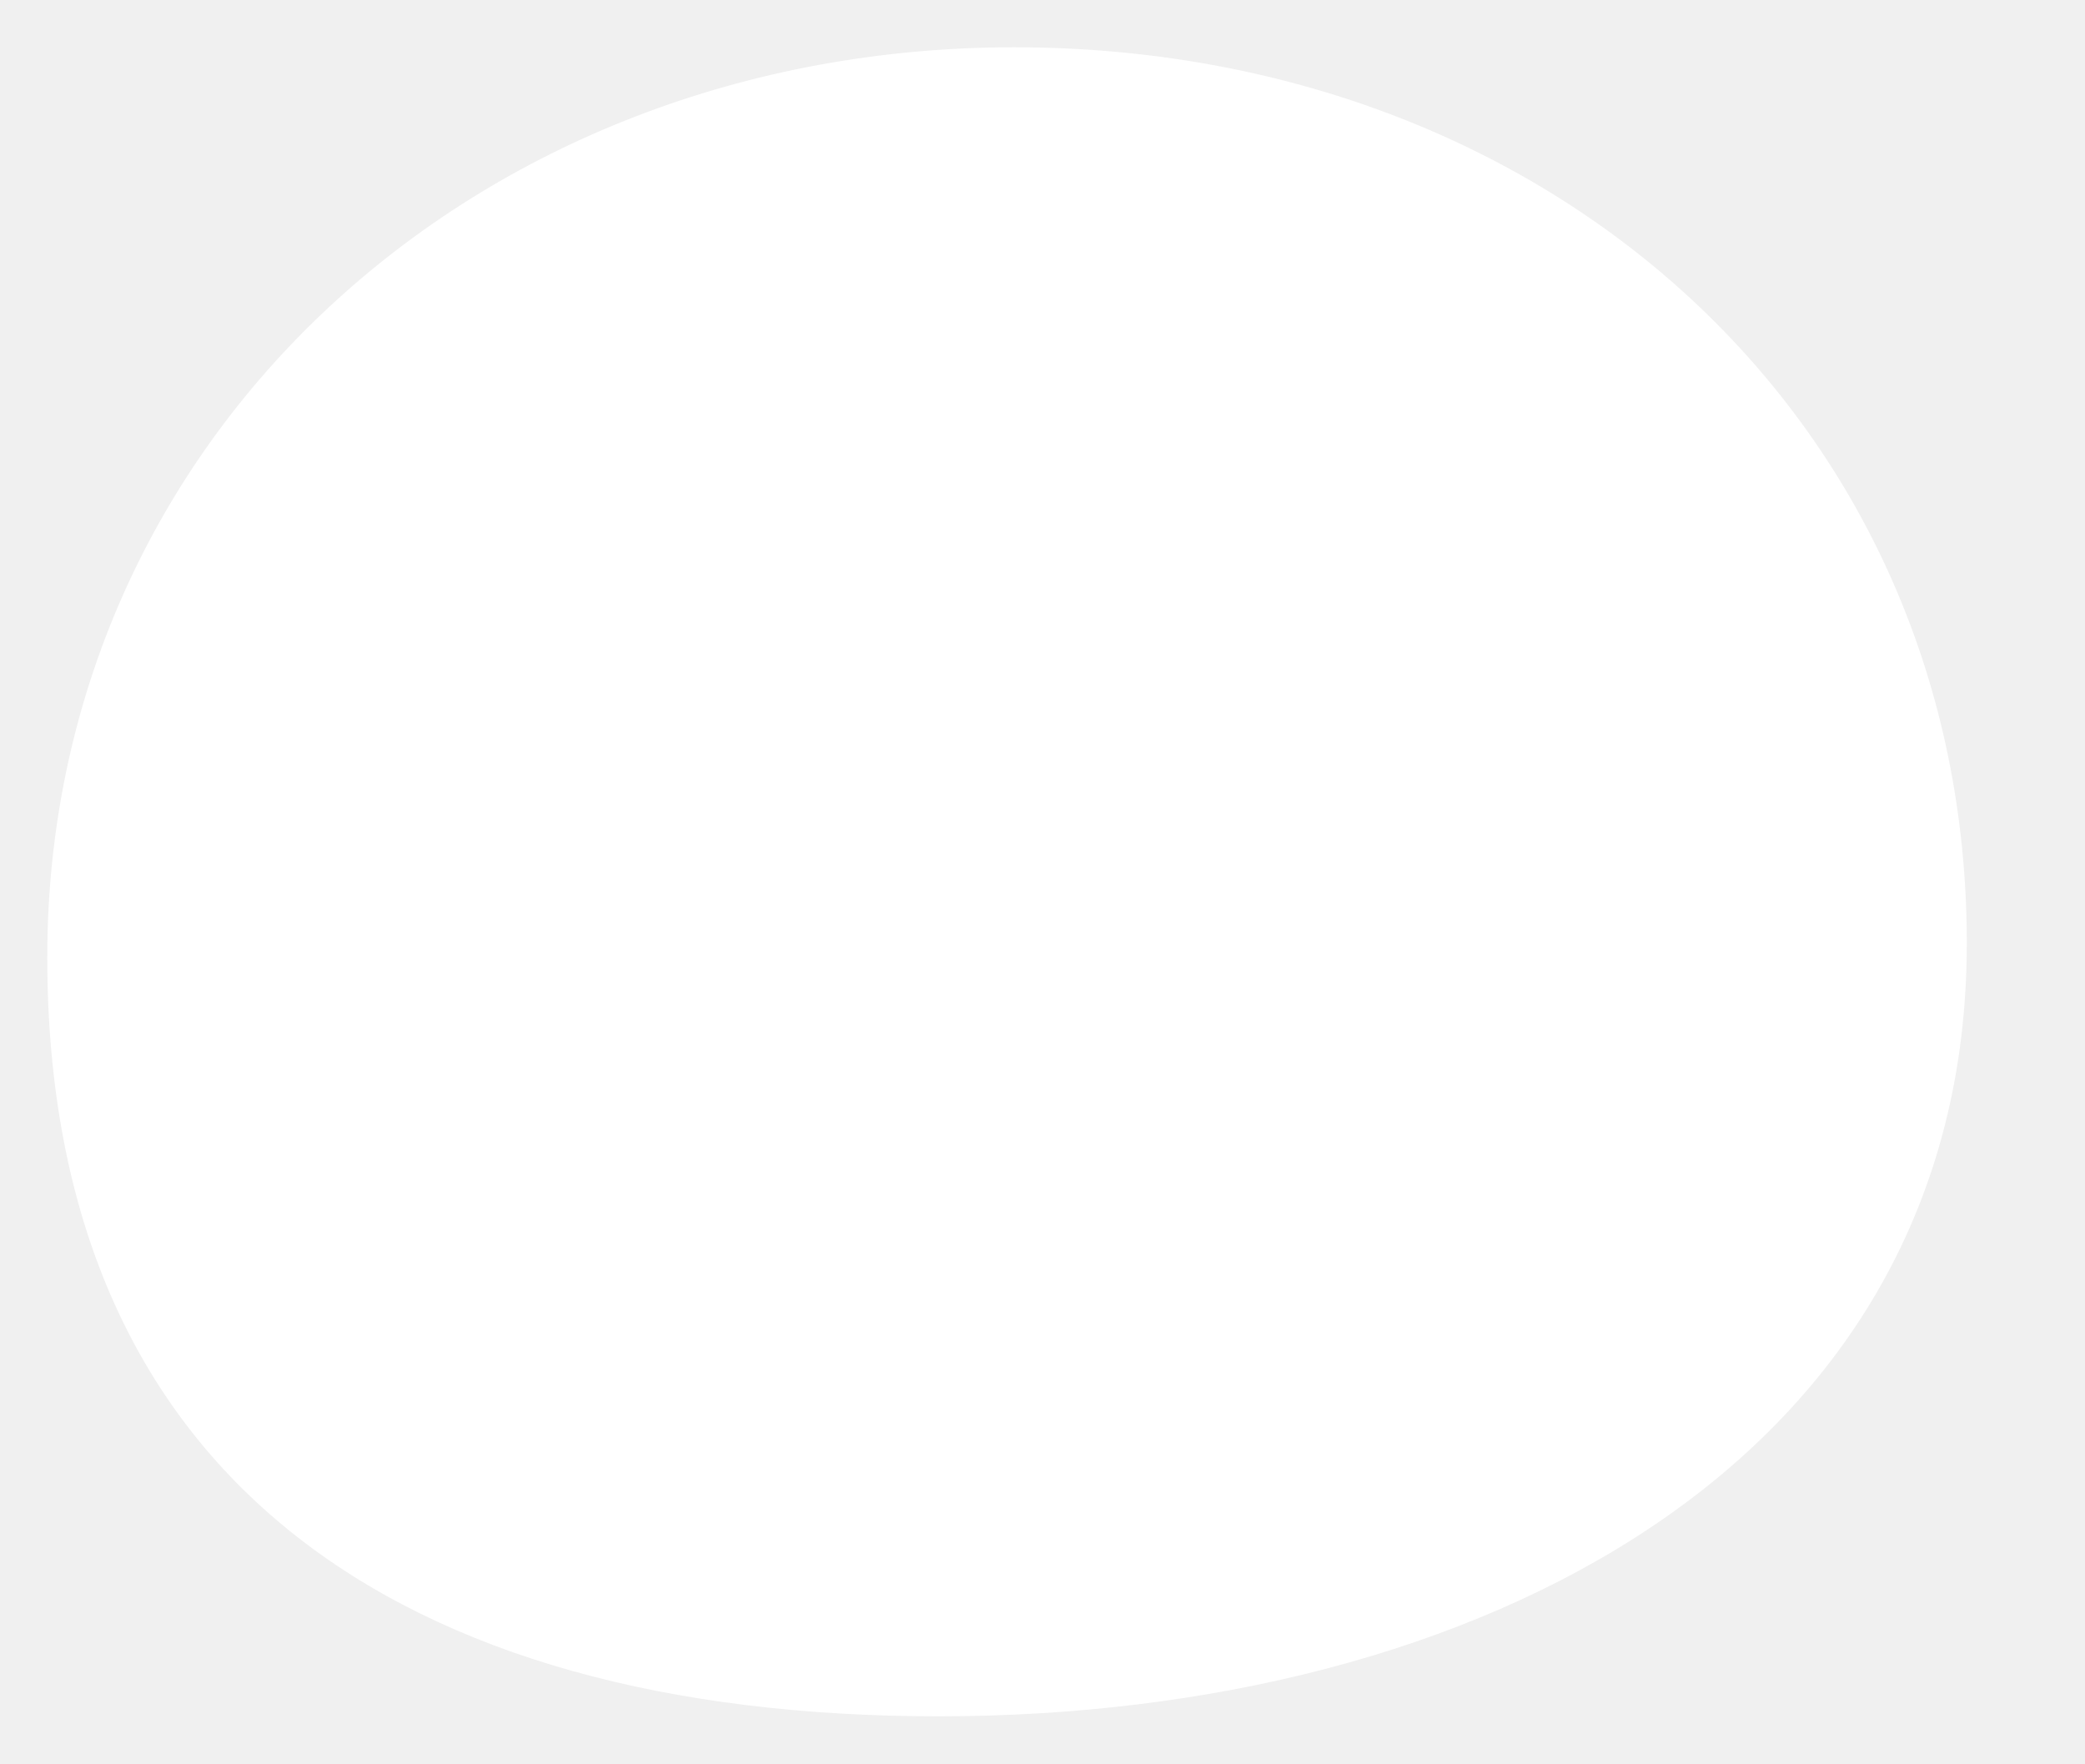
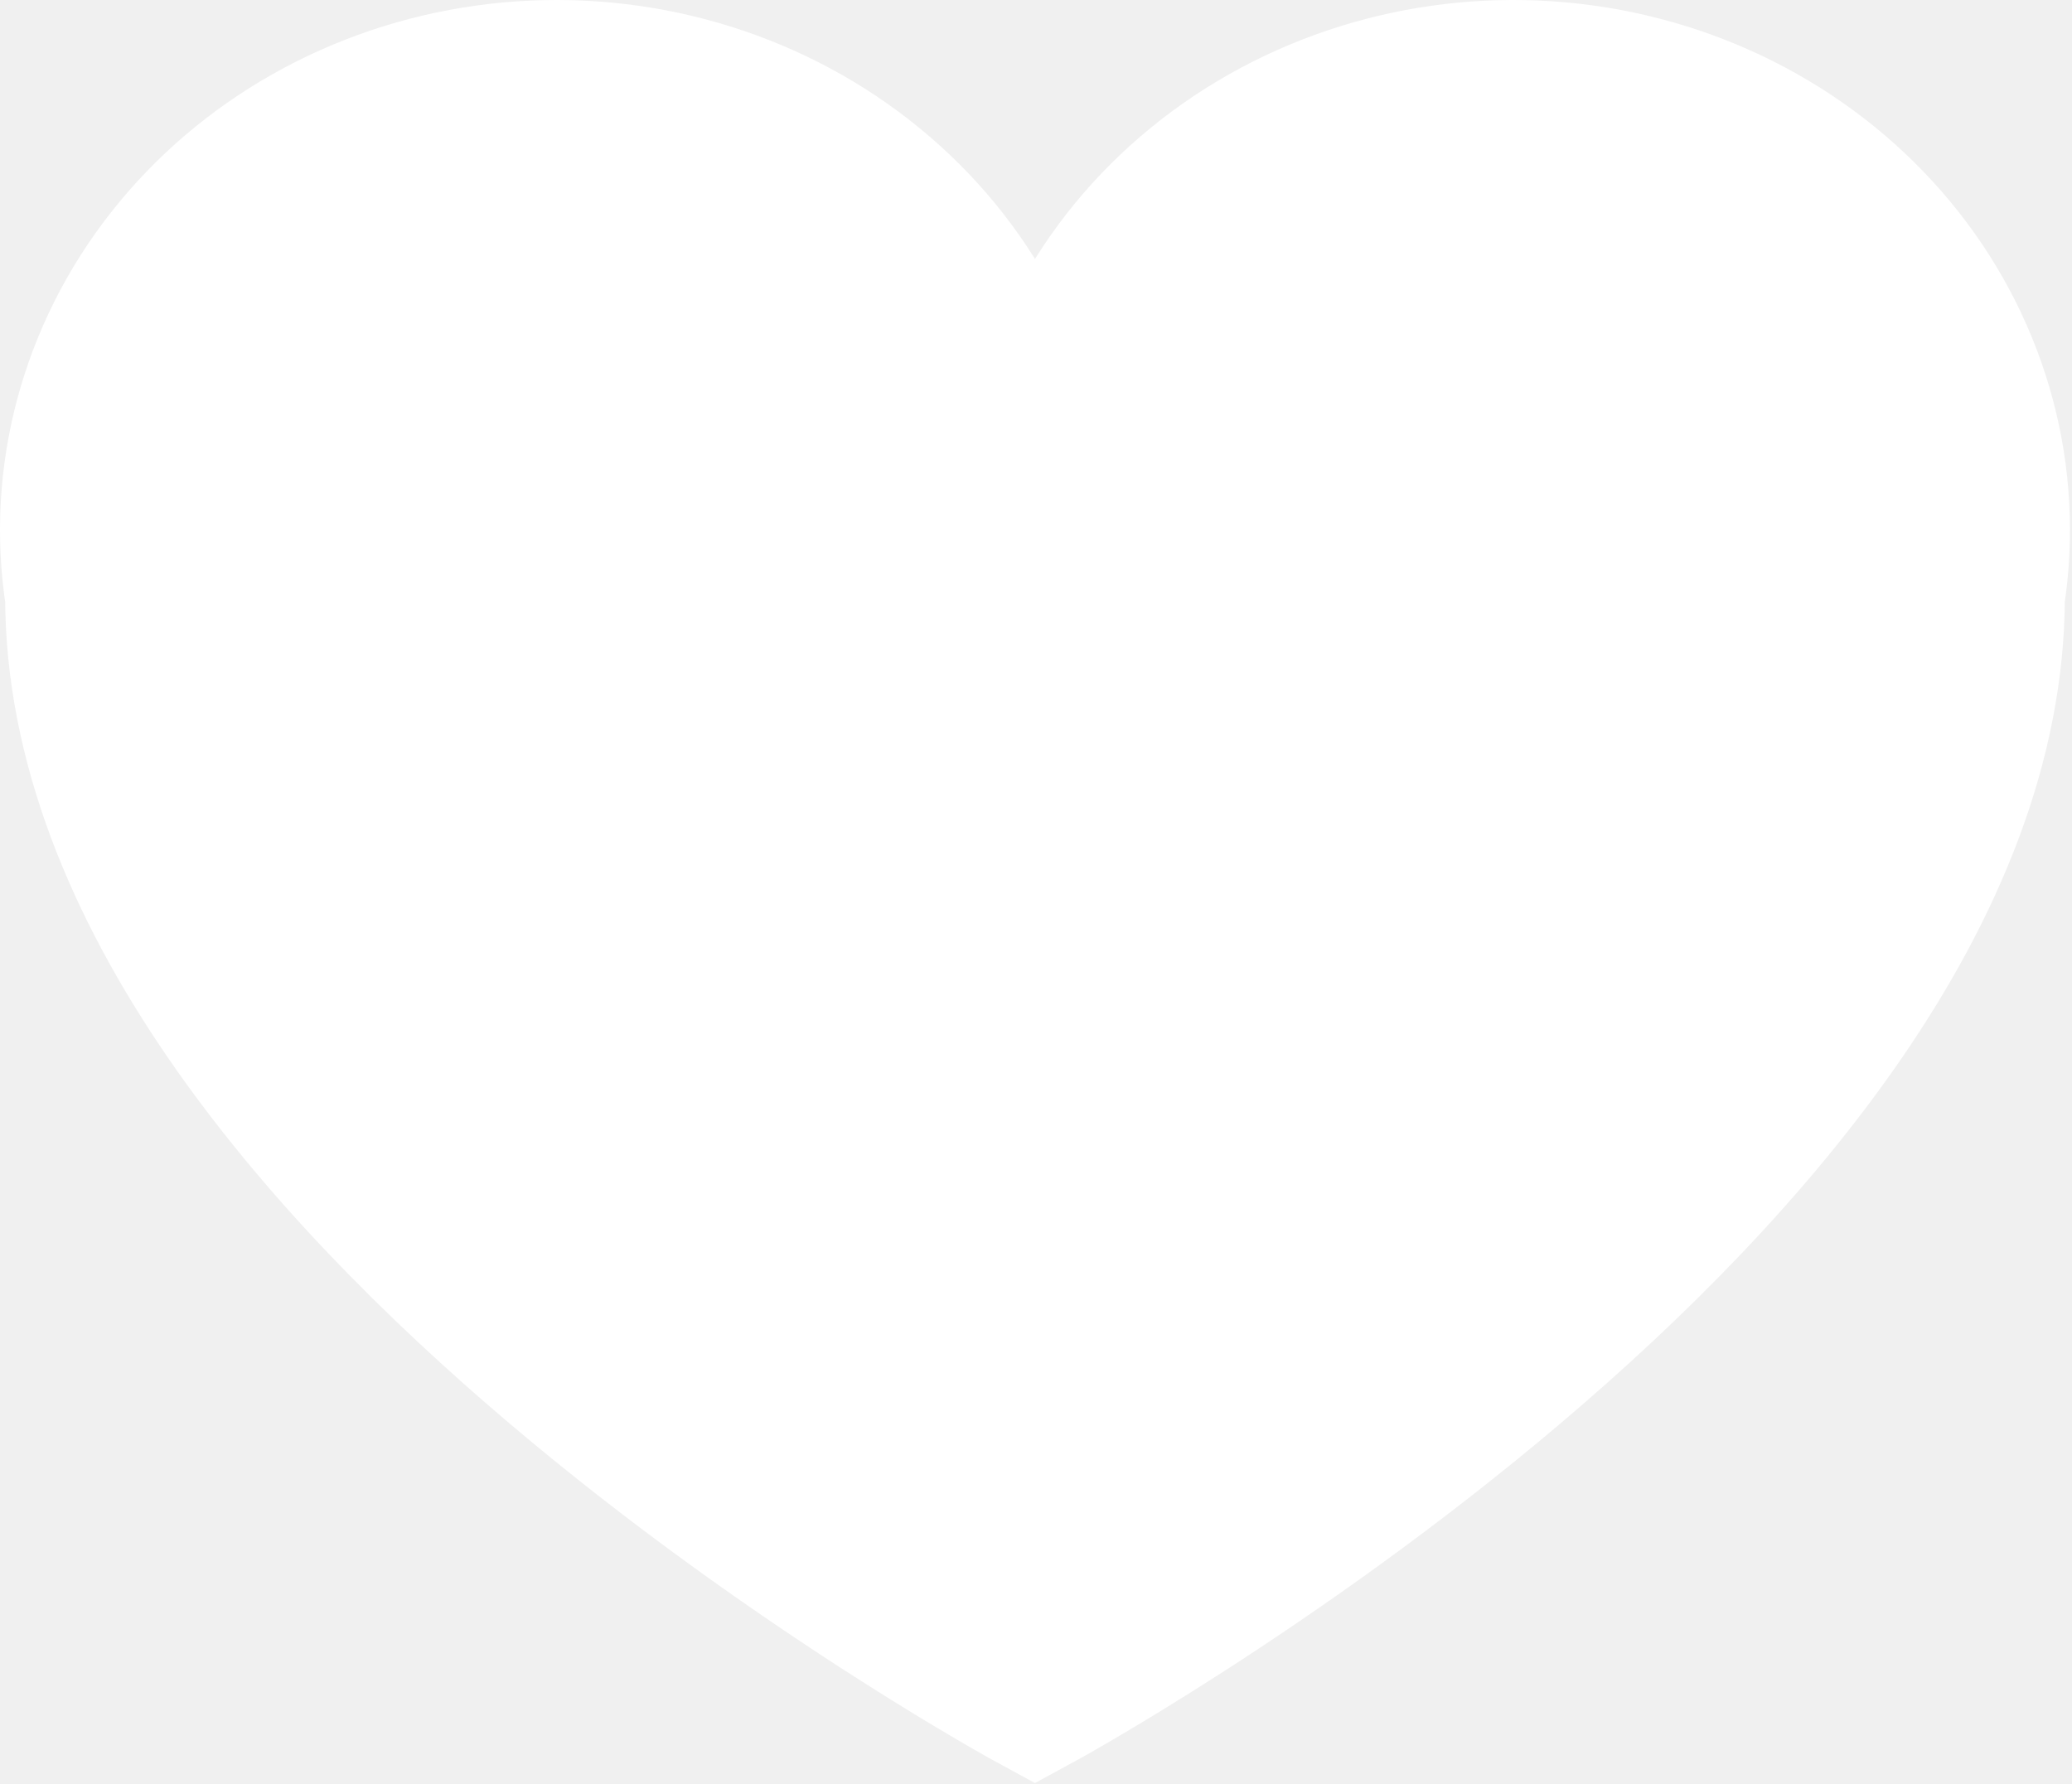
- <svg xmlns="http://www.w3.org/2000/svg" width="441" height="373" viewBox="0 0 441 373" fill="none">
-   <path d="M416 199.5C416 89.463 328.365 10 214.5 10C100.635 10 10 92.463 10 202.5C10 312.537 84.635 363 198.5 363C312.365 363 416 309.537 416 199.5Z" fill="#FFFFFF" />
+ <svg xmlns="http://www.w3.org/2000/svg" width="475" height="409" viewBox="0 0 475 409" fill="none">
+   <path d="M237.267 389.783C237.267 389.783 17.947 270.896 17.947 136.768C13.669 109.279 21.121 81.311 38.662 59.015C56.203 36.72 82.396 21.923 111.48 17.881C140.564 13.838 170.155 20.881 193.745 37.46C217.334 54.039 232.99 78.796 237.267 106.284C241.544 78.796 257.199 54.039 280.788 37.46C304.378 20.881 333.969 13.838 363.053 17.881C392.137 21.923 418.33 36.72 435.871 59.015C453.412 81.311 460.864 109.279 456.587 136.768C456.587 270.896 237.267 389.783 237.267 389.783Z" fill="white" stroke="white" stroke-width="33.532" />
</svg>
